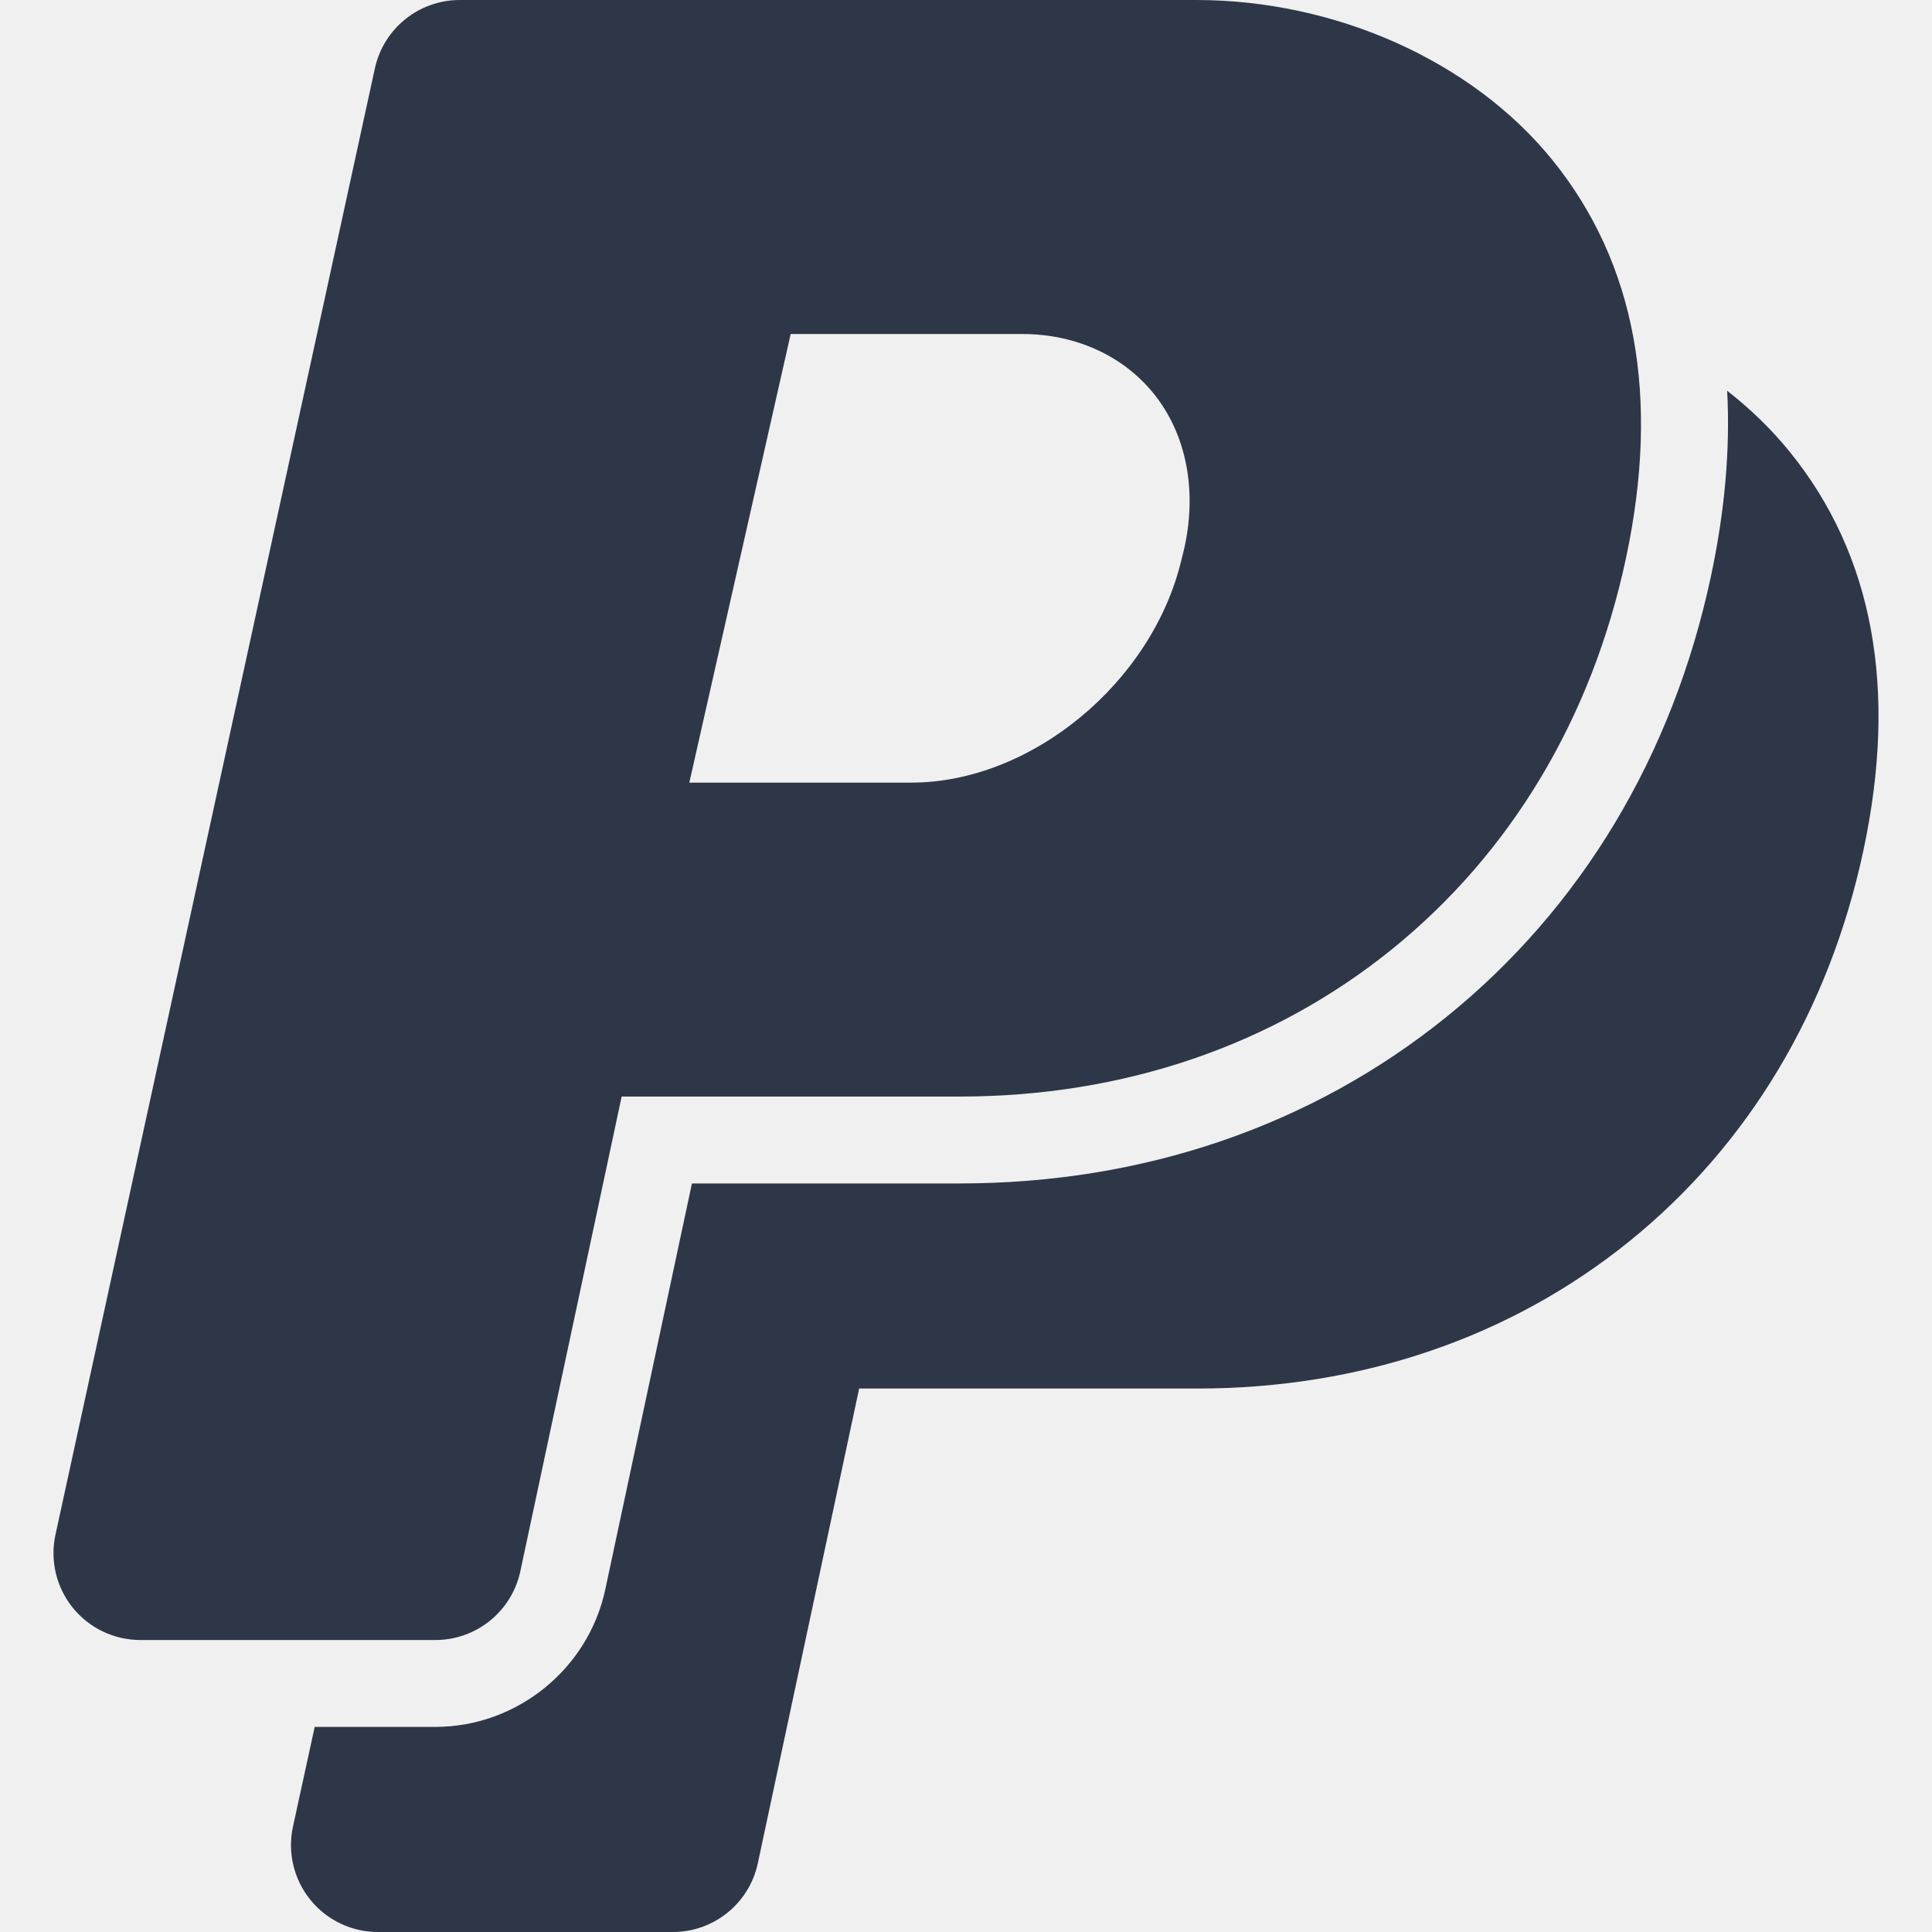
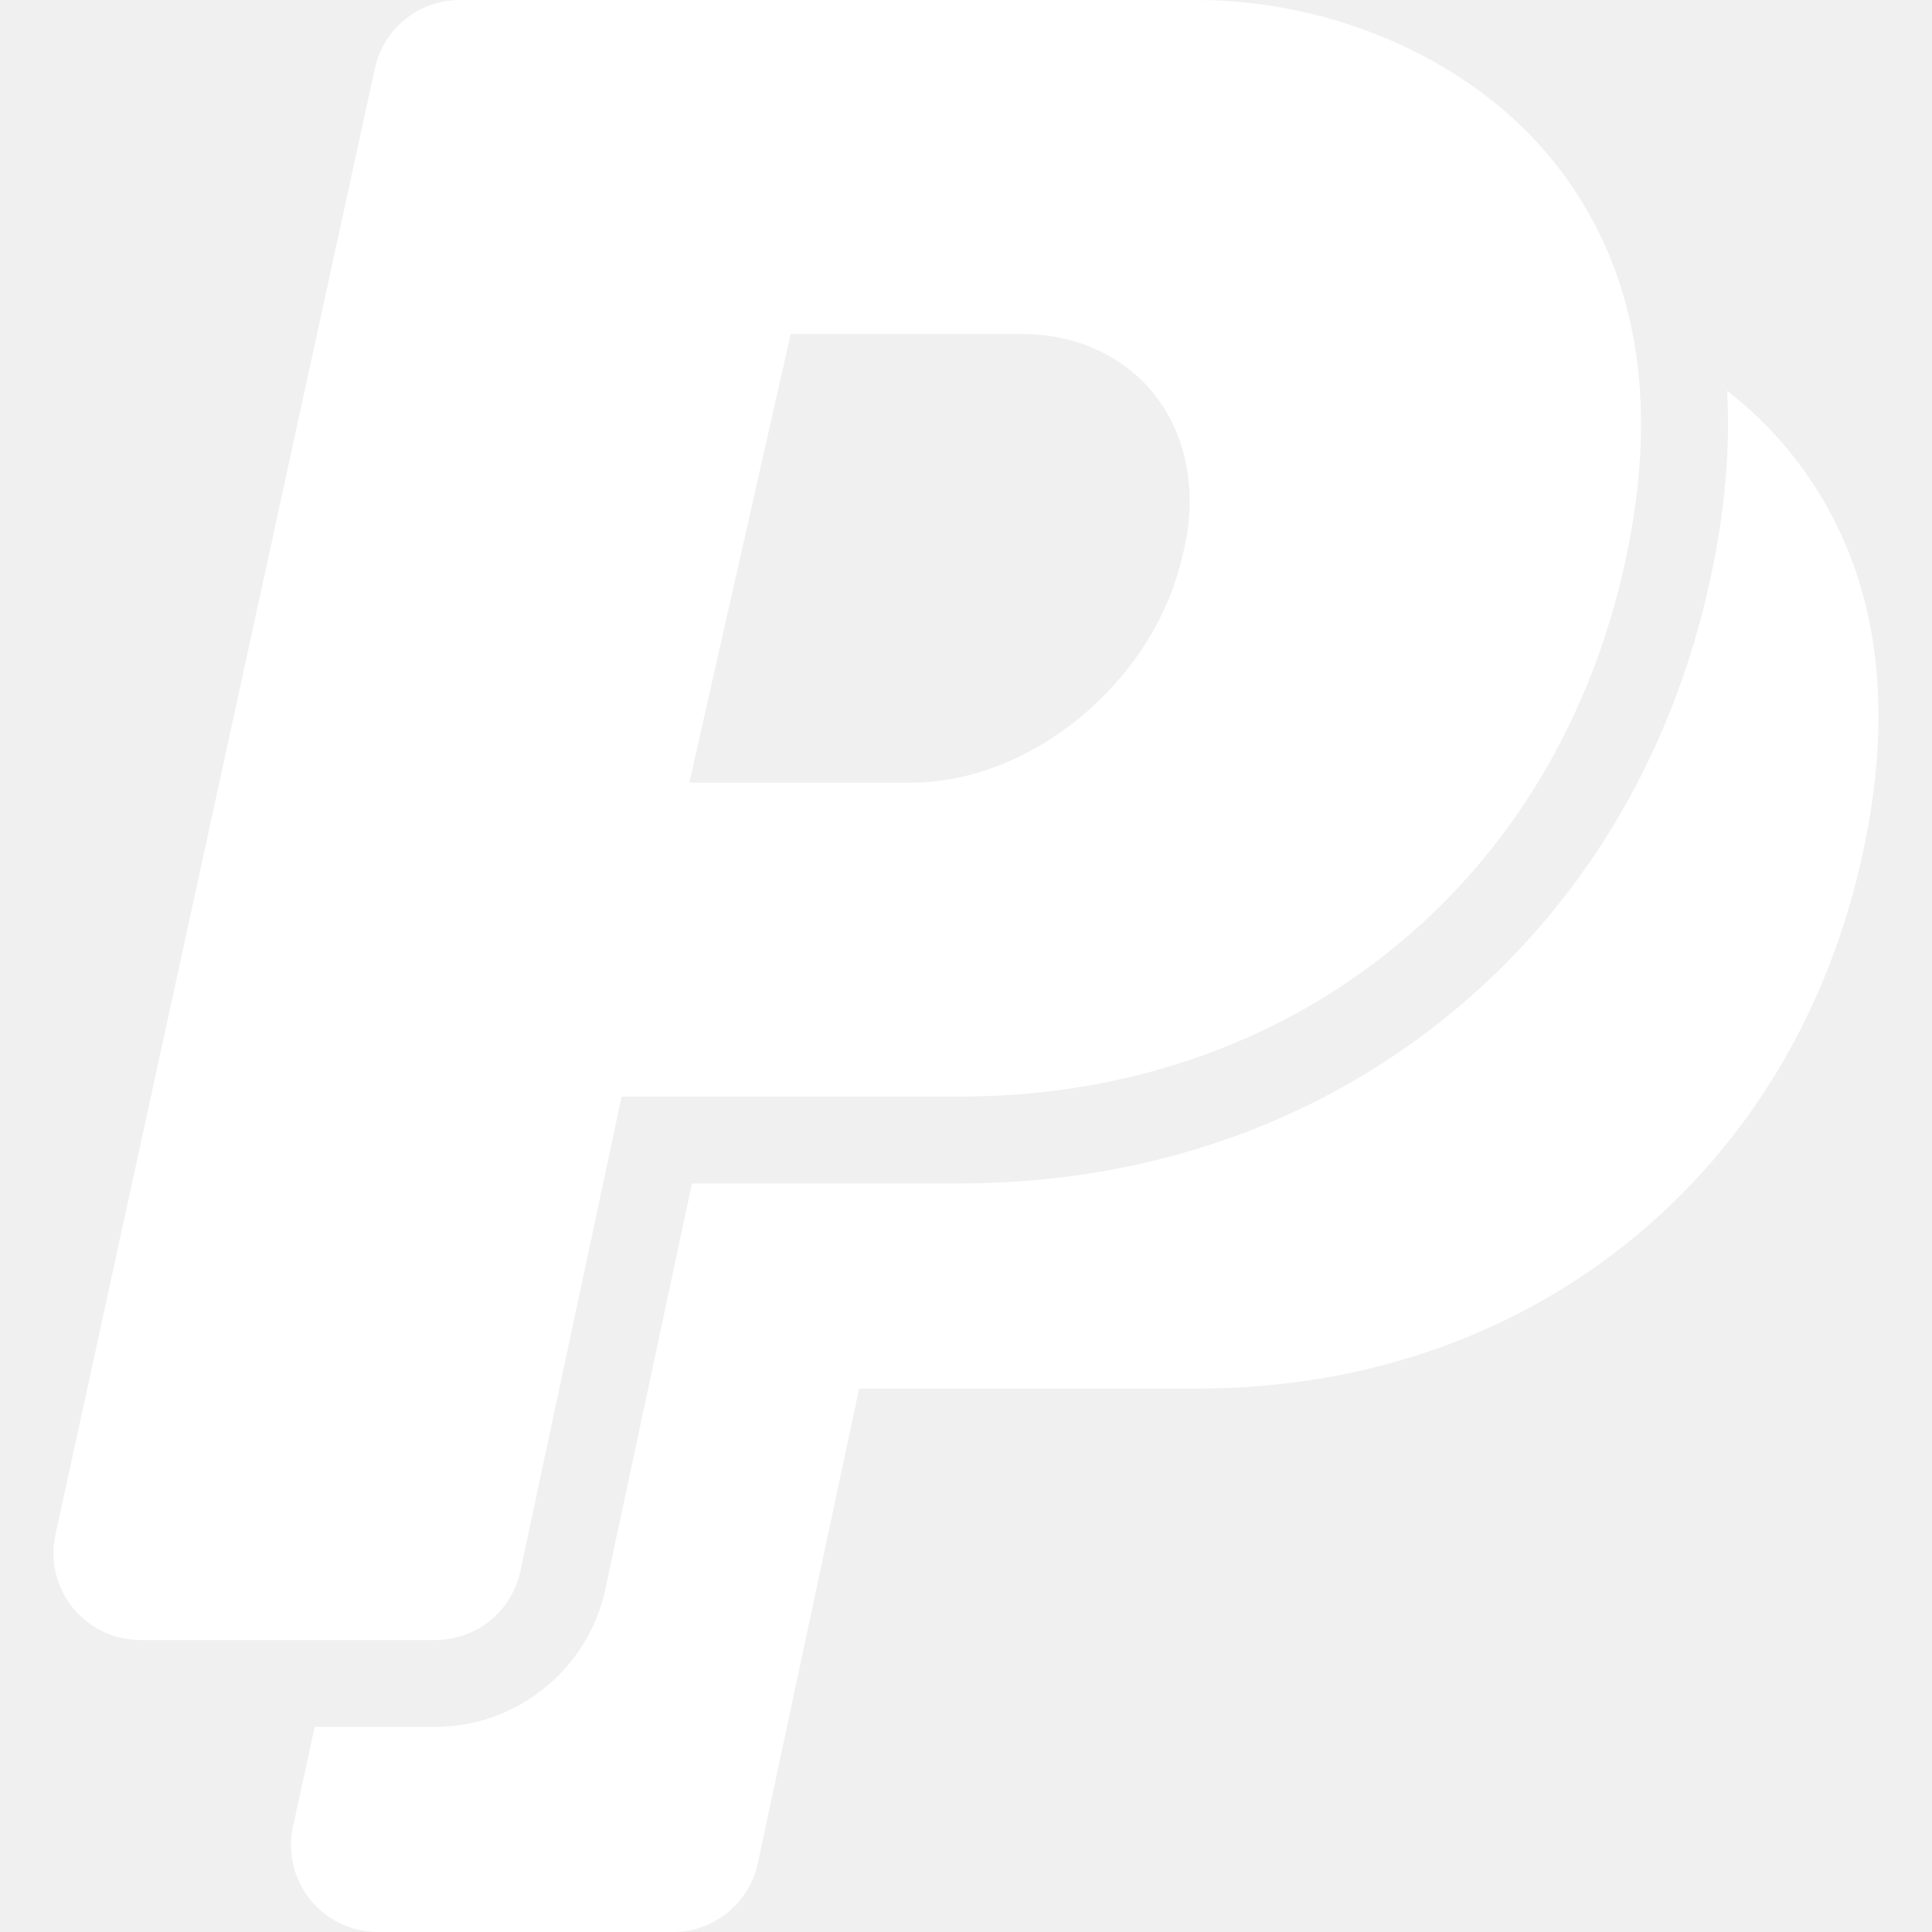
- <svg xmlns="http://www.w3.org/2000/svg" version="1.1" id="Capa_1" x="0px" y="0px" width="435.505px" height="435.505px" viewBox="0 0 435.505 435.505" style="enable-background:new 0 0 435.505 435.505;" xml:space="preserve" fill="#2d3748">
-   <g>
-     <g>
-       <path d="M403.496,101.917c-4.104-5.073-8.877-9.705-14.166-13.839c0.707,13.117-0.508,27.092-3.668,41.884    c-8.627,40.413-29.256,74.754-59.656,99.304c-30.375,24.533-68.305,37.502-109.686,37.502h-60.344l-19.533,91.512    c-3.836,17.959-19.943,30.99-38.303,30.99H70.938l-4.898,22.484c-1.258,5.79,0.17,11.839,3.887,16.453    c3.715,4.614,9.324,7.298,15.25,7.298h66.498c9.24,0,17.225-6.459,19.152-15.495L193.667,313h76.188    c36.854,0,70.527-11.464,97.384-33.152c26.869-21.697,45.129-52.186,52.807-88.162    C427.822,155.309,422.253,125.106,403.496,101.917z" />
-       <path d="M117.292,354.191l22.84-107.008h76.188c36.852,0,70.527-11.465,97.383-33.154c26.867-21.697,45.129-52.186,52.809-88.161    c7.773-36.378,2.207-66.58-16.553-89.769C331.952,13.832,301.17,0,269.633,0H103.639c-9.209,0-17.174,6.417-19.135,15.414    L12.505,345.938c-1.26,5.789,0.168,11.838,3.887,16.453c3.713,4.613,9.32,7.296,15.248,7.296h66.5    C107.38,369.687,115.36,363.229,117.292,354.191z M178.235,75.291h52.229c12.287,0,23.274,5.149,30.145,14.129    c7.297,9.539,9.431,22.729,5.853,36.188c-0.047,0.171-0.088,0.342-0.131,0.516c-6.57,27.73-33.892,50.291-60.898,50.291h-50.05    L178.235,75.291z" />
-     </g>
-   </g>
-   <g>
- </g>
-   <g>
- </g>
-   <g>
- </g>
-   <g>
- </g>
-   <g>
- </g>
-   <g>
- </g>
-   <g>
- </g>
-   <g>
- </g>
-   <g>
- </g>
-   <g>
- </g>
-   <g>
- </g>
-   <g>
- </g>
-   <g>
- </g>
-   <g>
- </g>
-   <g>
- </g>
+ <svg xmlns="http://www.w3.org/2000/svg" version="1.1" id="Capa_1" x="0px" y="0px" width="435.505px" height="435.505px" viewBox="0 0 435.505 435.505" style="enable-background:new 0 0 435.505 435.505;" xml:space="preserve" fill="#fff">
+   <path d="M403.496,101.917c-4.104-5.073-8.877-9.705-14.166-13.839c0.707,13.117-0.508,27.092-3.668,41.884    c-8.627,40.413-29.256,74.754-59.656,99.304c-30.375,24.533-68.305,37.502-109.686,37.502h-60.344l-19.533,91.512    c-3.836,17.959-19.943,30.99-38.303,30.99H70.938l-4.898,22.484c-1.258,5.79,0.17,11.839,3.887,16.453    c3.715,4.614,9.324,7.298,15.25,7.298h66.498c9.24,0,17.225-6.459,19.152-15.495L193.667,313h76.188    c36.854,0,70.527-11.464,97.384-33.152c26.869-21.697,45.129-52.186,52.807-88.162    C427.822,155.309,422.253,125.106,403.496,101.917z" />
+   <path d="M117.292,354.191l22.84-107.008h76.188c36.852,0,70.527-11.465,97.383-33.154c26.867-21.697,45.129-52.186,52.809-88.161    c7.773-36.378,2.207-66.58-16.553-89.769C331.952,13.832,301.17,0,269.633,0H103.639c-9.209,0-17.174,6.417-19.135,15.414    L12.505,345.938c-1.26,5.789,0.168,11.838,3.887,16.453c3.713,4.613,9.32,7.296,15.248,7.296h66.5    C107.38,369.687,115.36,363.229,117.292,354.191z M178.235,75.291h52.229c12.287,0,23.274,5.149,30.145,14.129    c7.297,9.539,9.431,22.729,5.853,36.188c-0.047,0.171-0.088,0.342-0.131,0.516c-6.57,27.73-33.892,50.291-60.898,50.291h-50.05    L178.235,75.291z" />
</svg>
